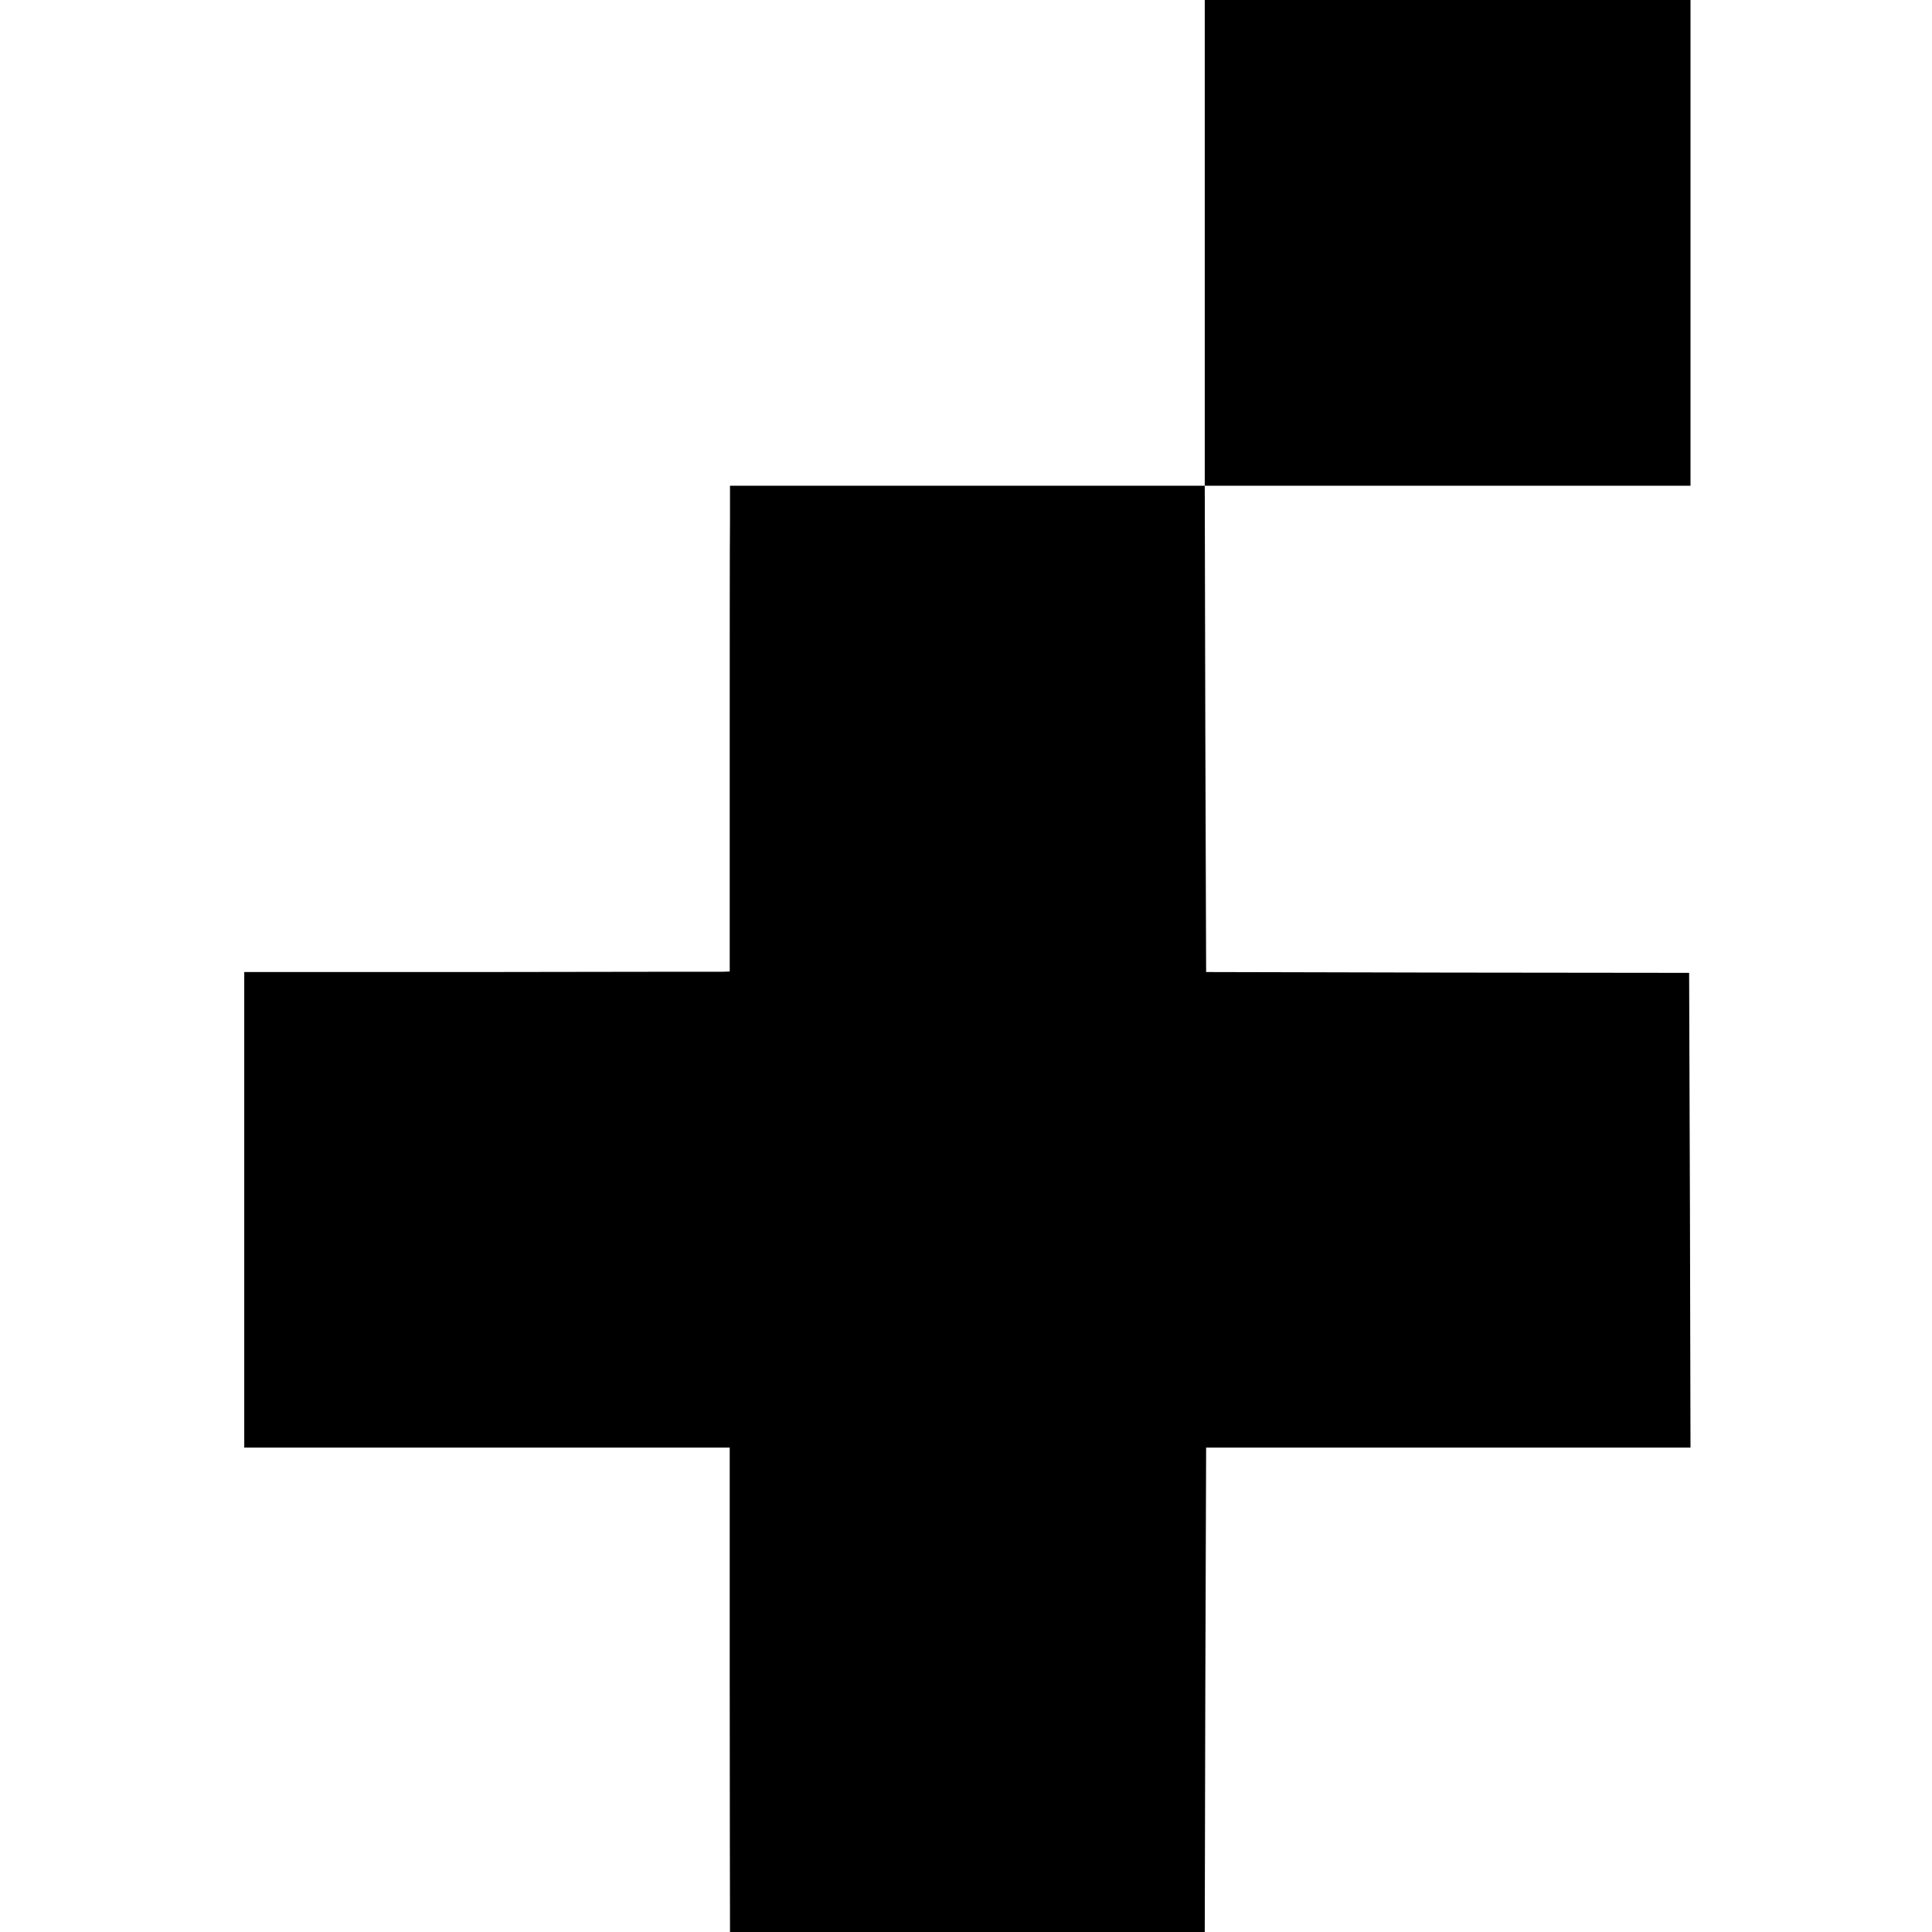
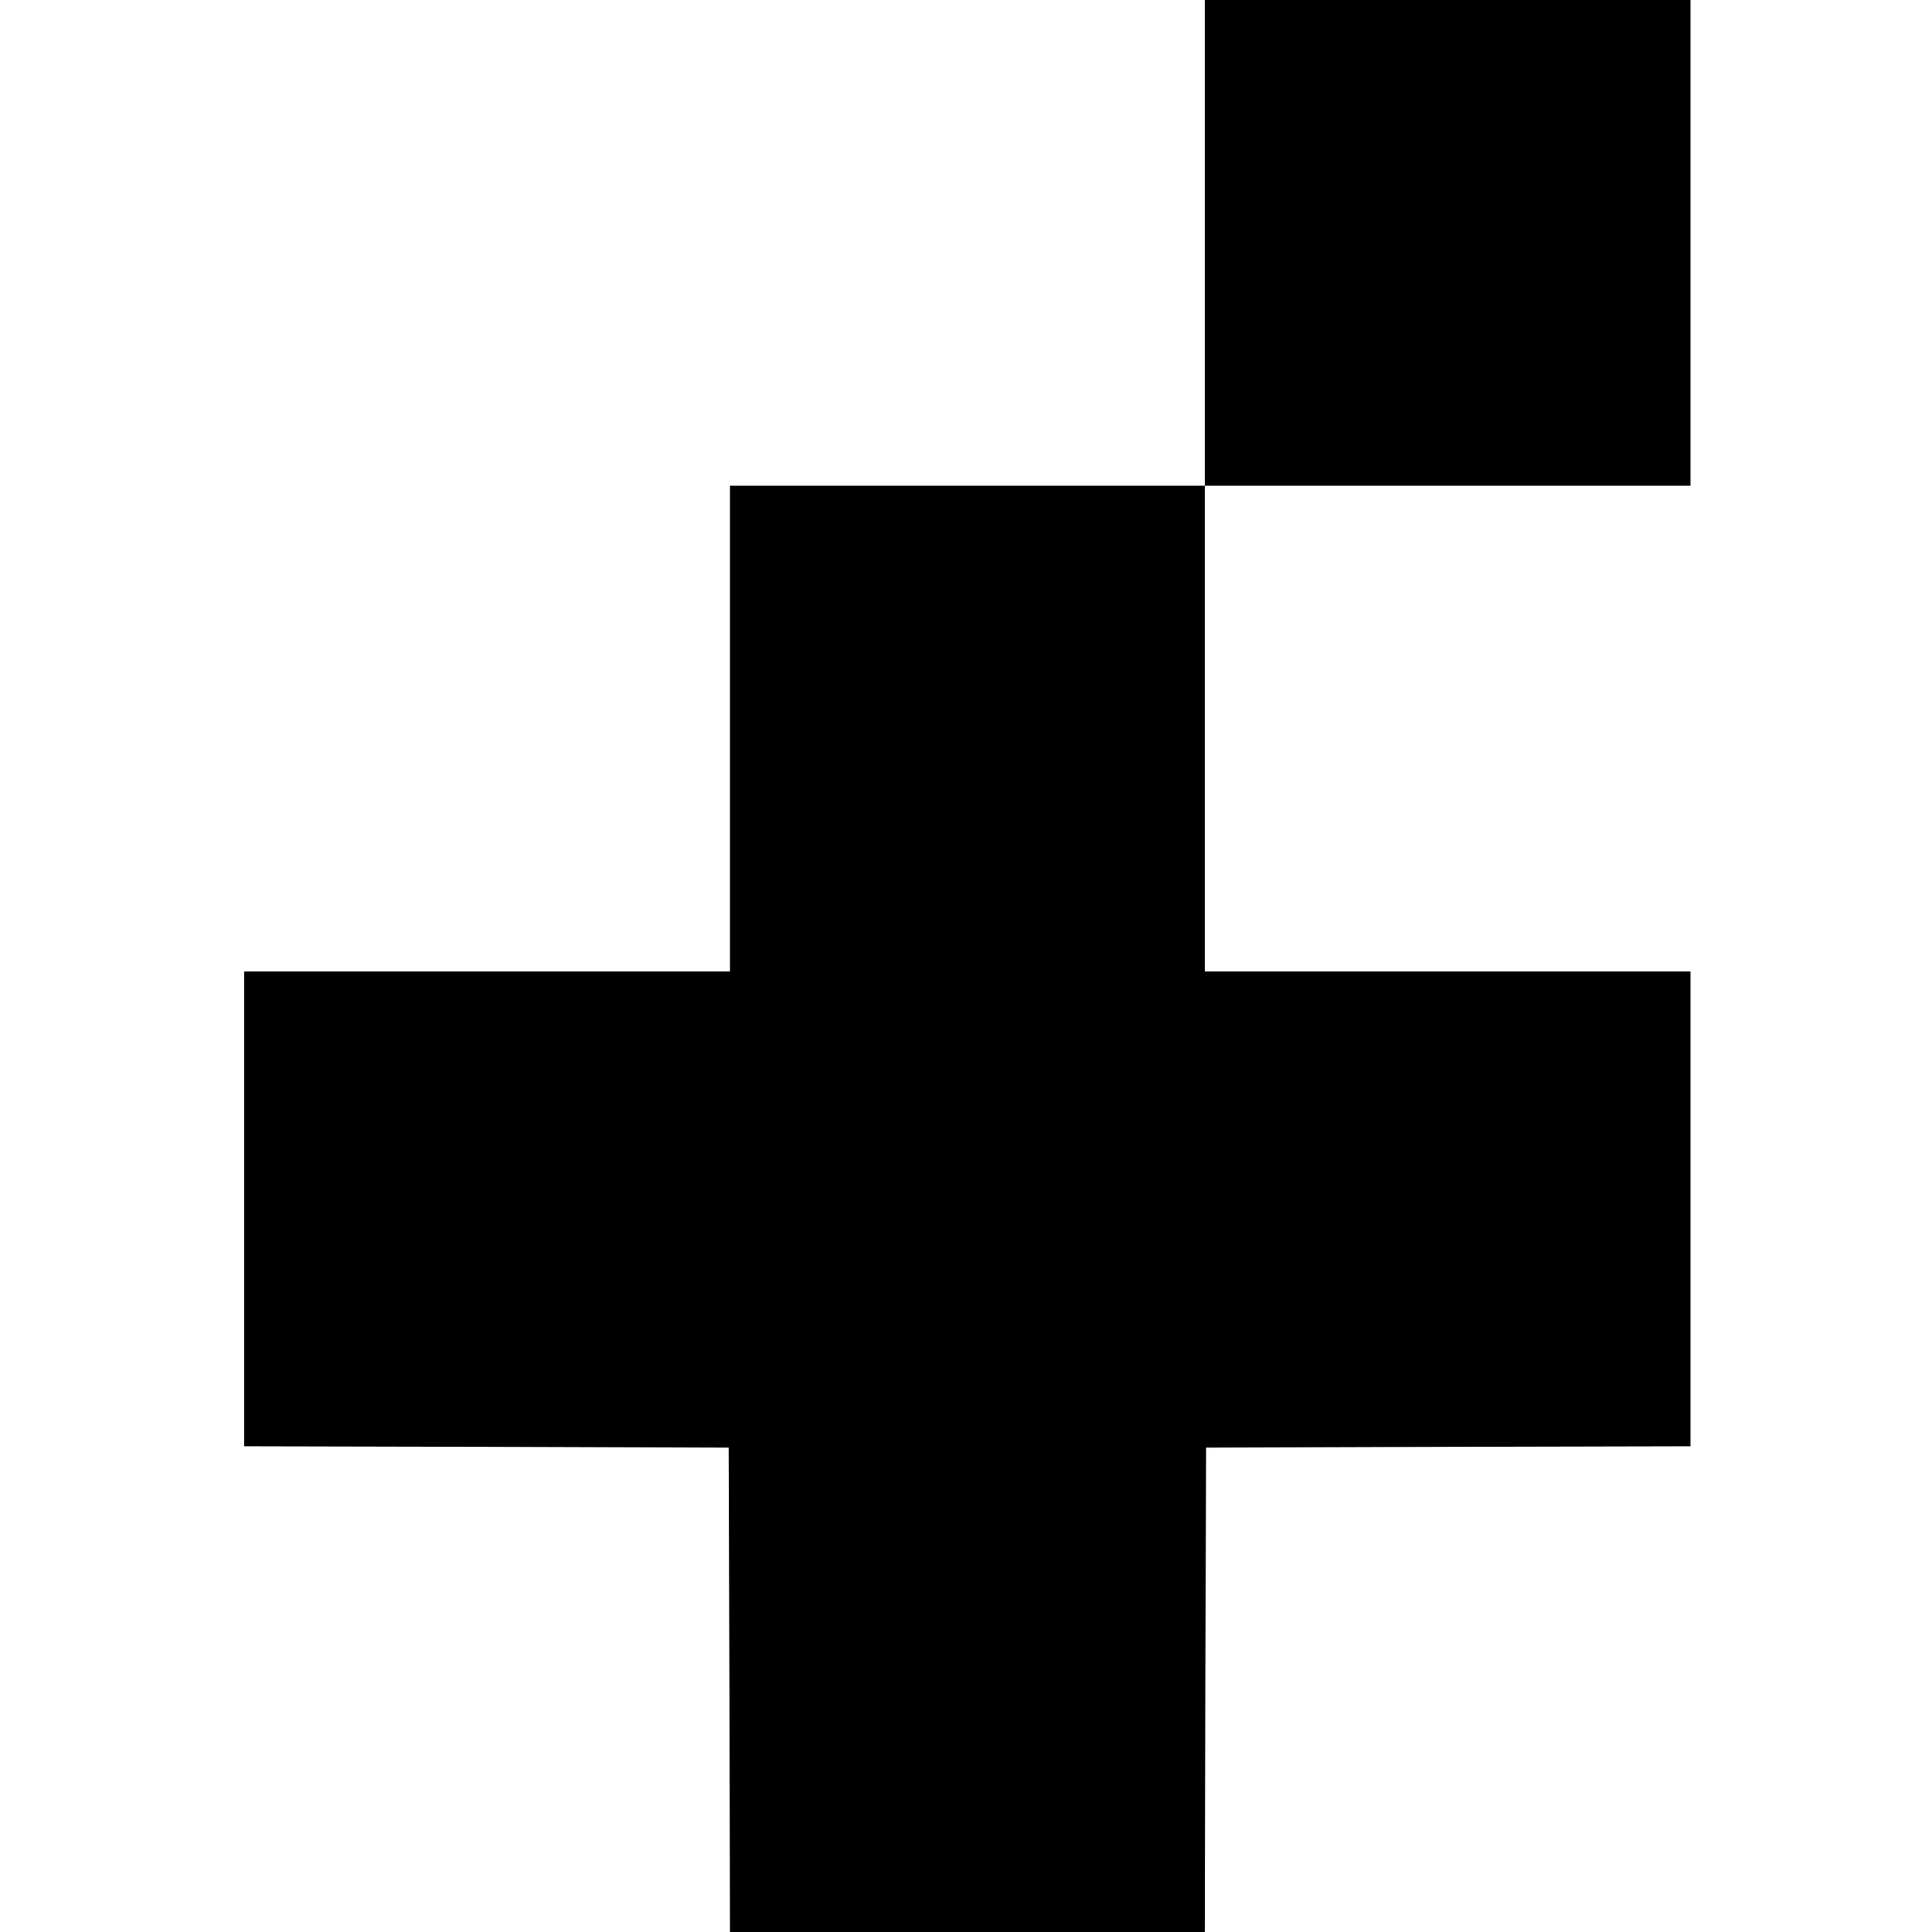
<svg xmlns="http://www.w3.org/2000/svg" version="1.0" width="704pt" height="704pt" viewBox="0 0 704 704" preserveAspectRatio="xMidYMid meet">
  <g transform="translate(0,704) scale(0.1,-0.1)" fill="#000000" stroke="none">
-     <path d="M4390 6155 l0 -885 -865 0 -865 0 0 -132 c-1 -73 -1 -472 -1 -885 l0 -753 -27 -1 c-15 0 -413 0 -885 -1 l-857 0 0 -866 0 -867 884 0 885 0 0 -835 c0 -459 1 -856 1 -882 l0 -48 865 0 865 0 2 882 3 883 883 0 882 0 -2 865 -3 865 -880 1 -880 2 -3 886 -2 886 885 0 885 0 0 885 0 885 -885 0 -885 0 0 -885z" />
+     <path d="M4390 6155 l0 -885 -865 0 -865 0 0 -885 0 -885 -885 0 -885 0 0 -865 0 -865 883 -2 882 -3 3 -883 2 -882 865 0 865 0 2 882 3 883 883 3 882 2 0 865 0 865 -885 0 -885 0 0 885 0 885 885 0 885 0 0 885 0 885 -885 0 -885 0 0 -885z" />
  </g>
</svg>
